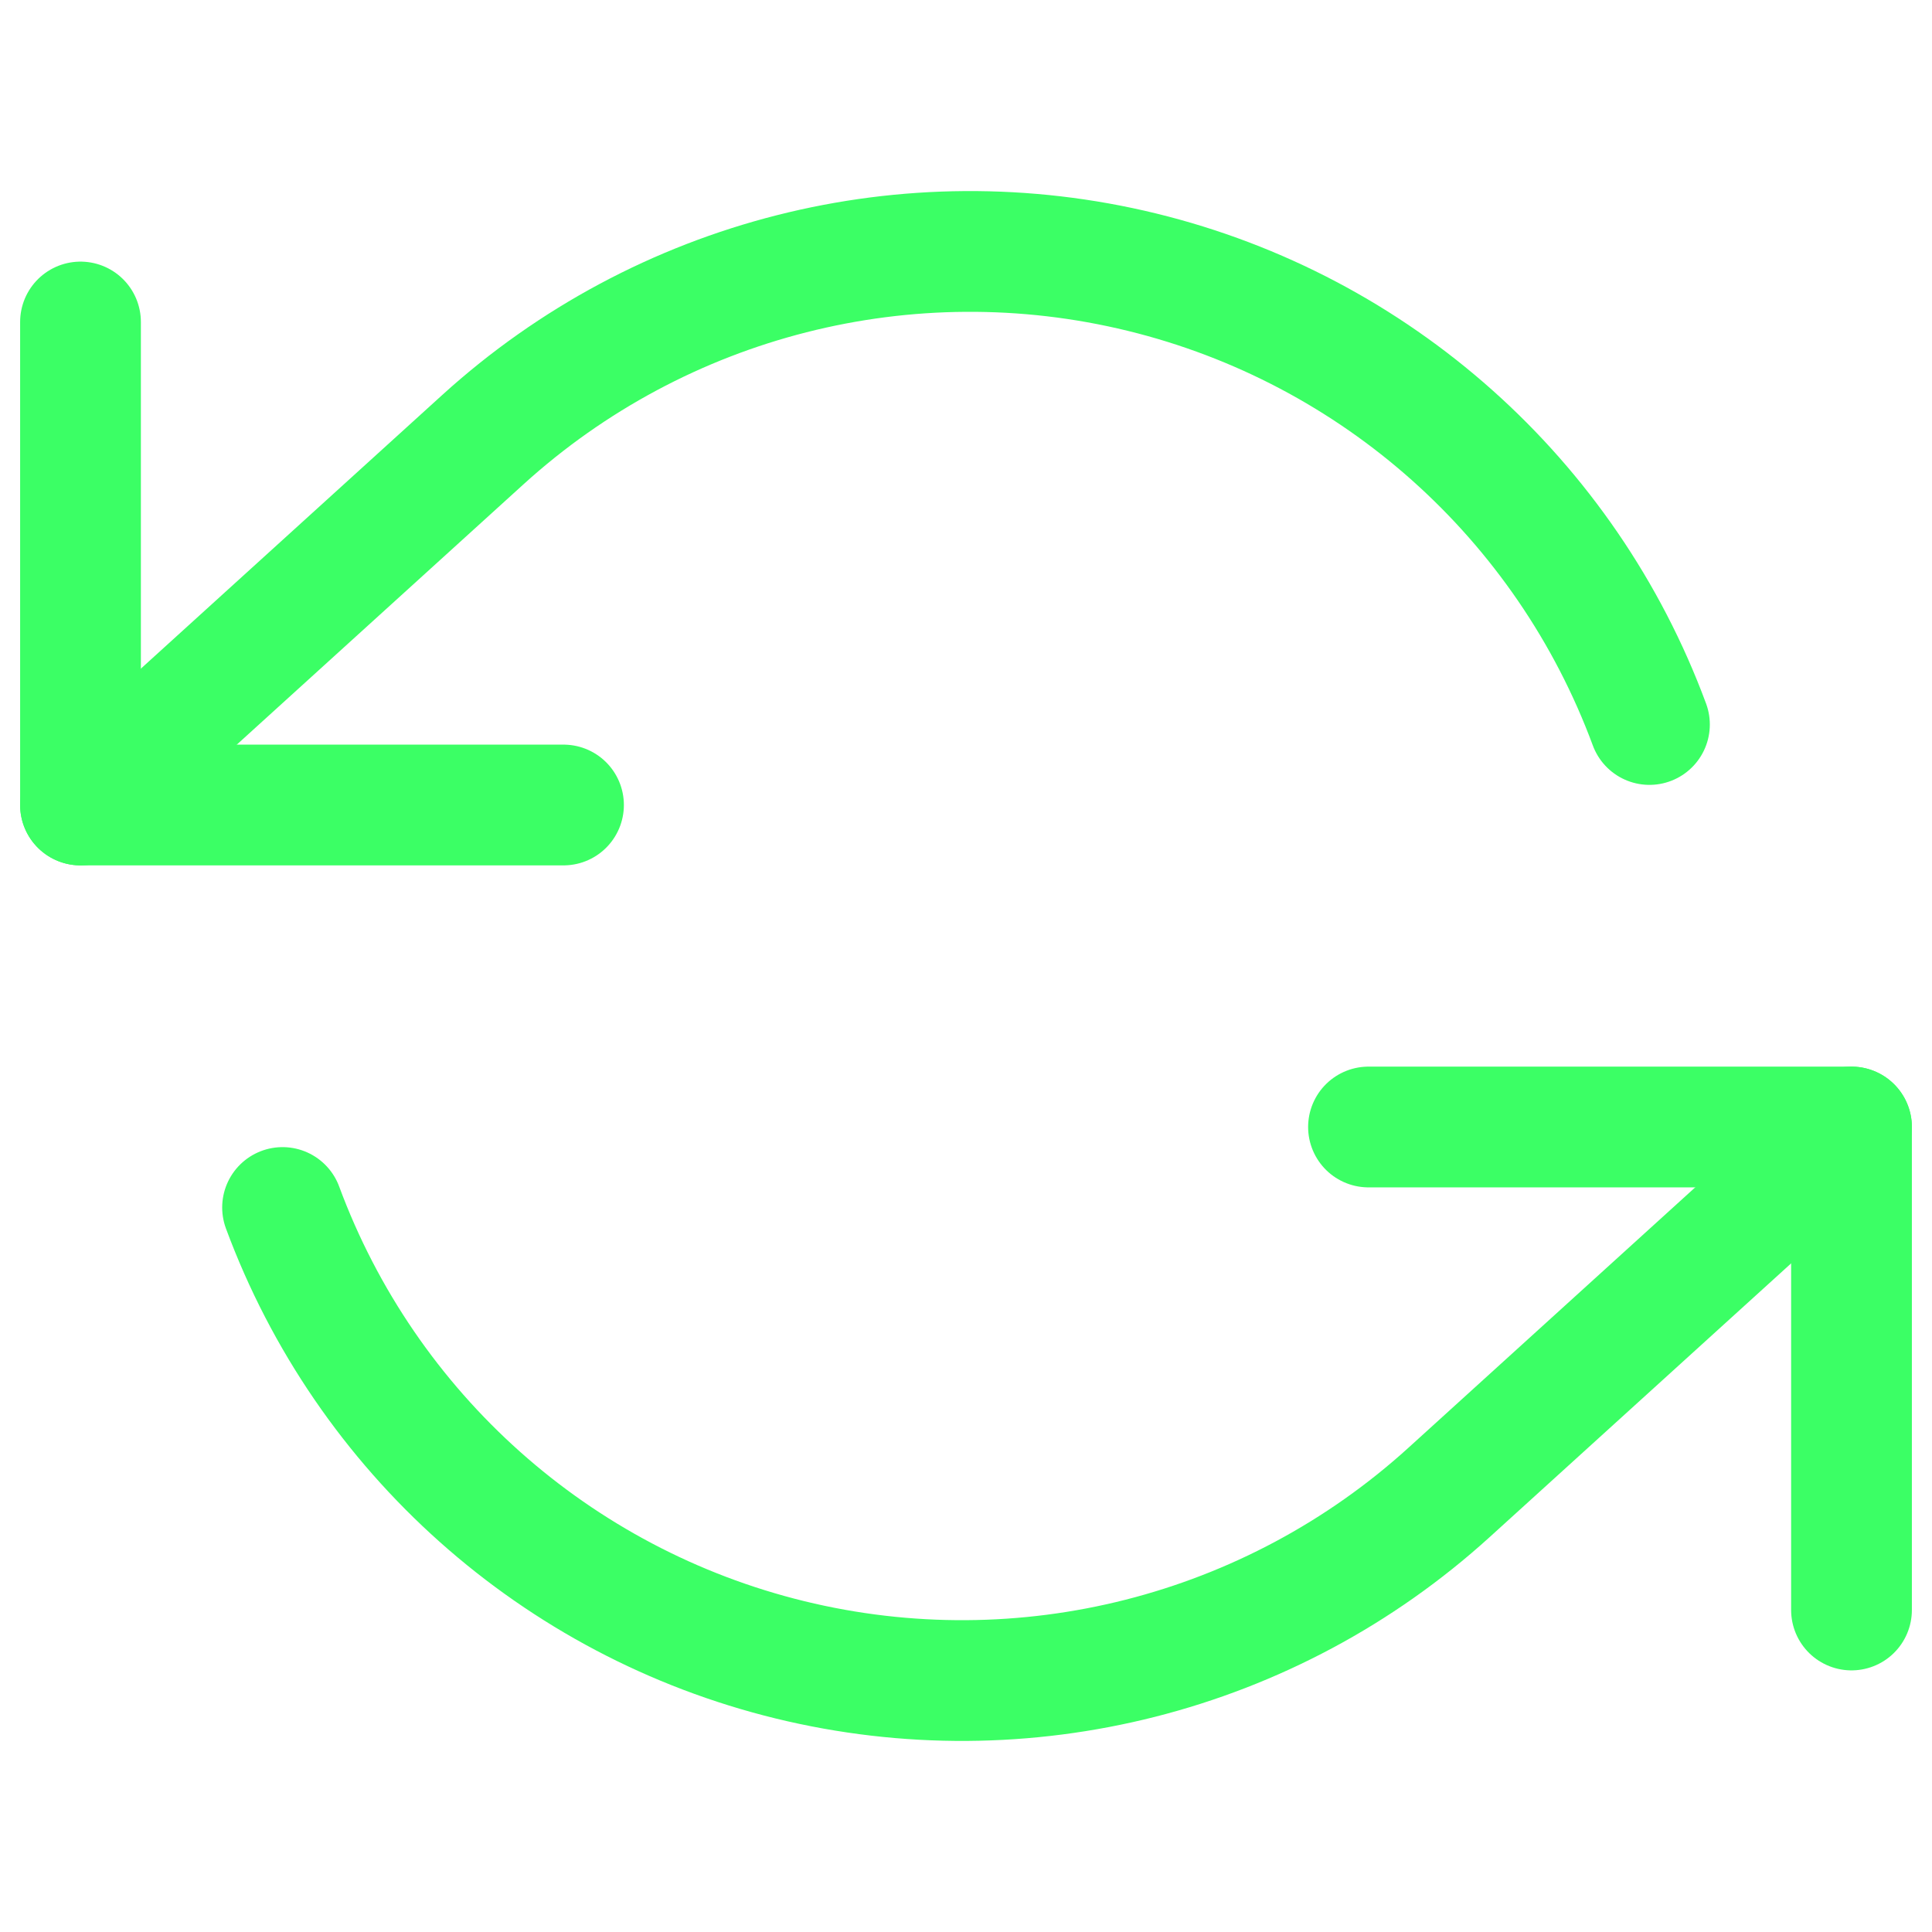
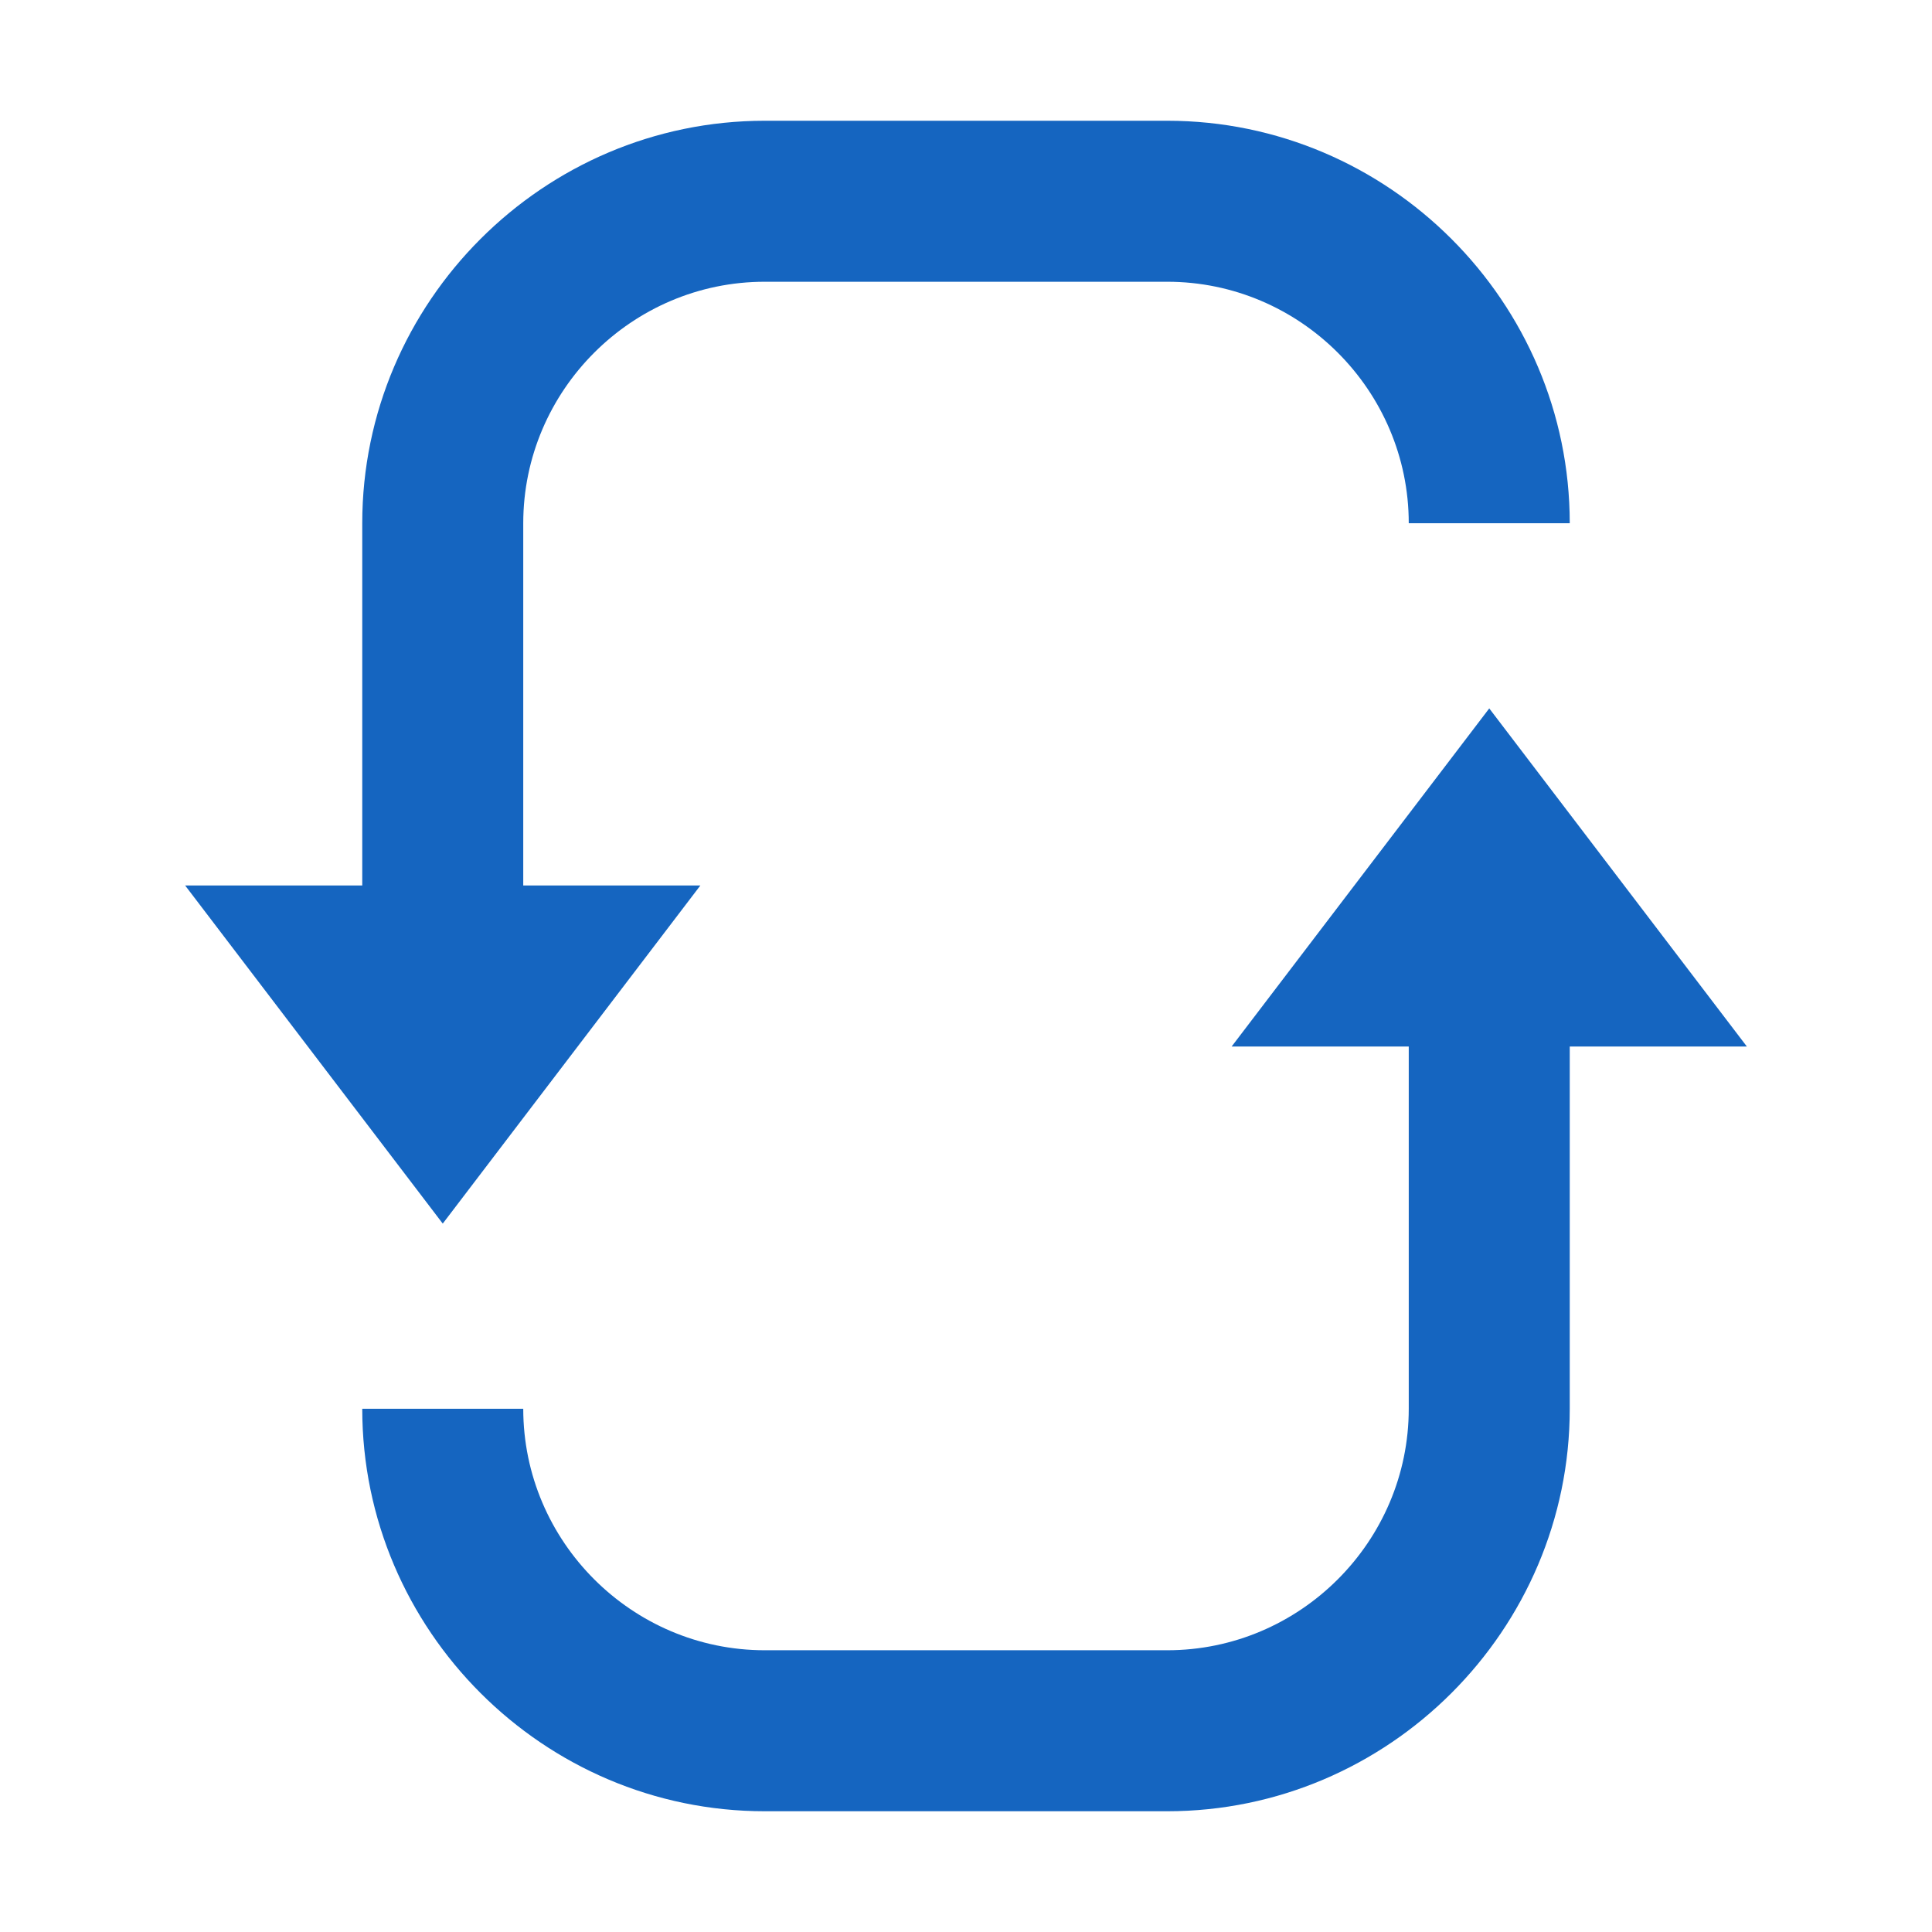
- <svg xmlns="http://www.w3.org/2000/svg" viewBox="0 0 24 24" fill="none" stroke="#3bff65" stroke-width="1.5" stroke-linecap="round" stroke-linejoin="round">
-   <polyline points="1 4 1 10 7 10" />
-   <polyline points="23 20 23 14 17 14" />
-   <path d="M20.49 9A9 9 0 0 0 6 5.46L1 10" />
-   <path d="M3.51 15A9 9 0 0 0 18 18.54L23 14" />
+ <svg xmlns="http://www.w3.org/2000/svg" viewBox="0 0 48 48" width="48px" height="48px">
+   <path fill="#1565C0" d="M13,13c0-3.3,2.7-6,6-6h10c3.3,0,6,2.7,6,6h4c0-5.5-4.5-10-10-10H19C13.5,3,9,7.5,9,13v11.2h4V13z" />
+   <path fill="#1565C0" d="M4.6 22L11 30.4 17.4 22z" />
+   <g>
+     <path fill="#1565C0" d="M35,35c0,3.3-2.7,6-6,6H19c-3.3,0-6-2.7-6-6H9c0,5.5,4.5,10,10,10h10c5.5,0,10-4.5,10-10V23h-4V35z" />
+     <path fill="#1565C0" d="M30.6 26L37 17.6 43.4 26z" />
+   </g>
</svg>
